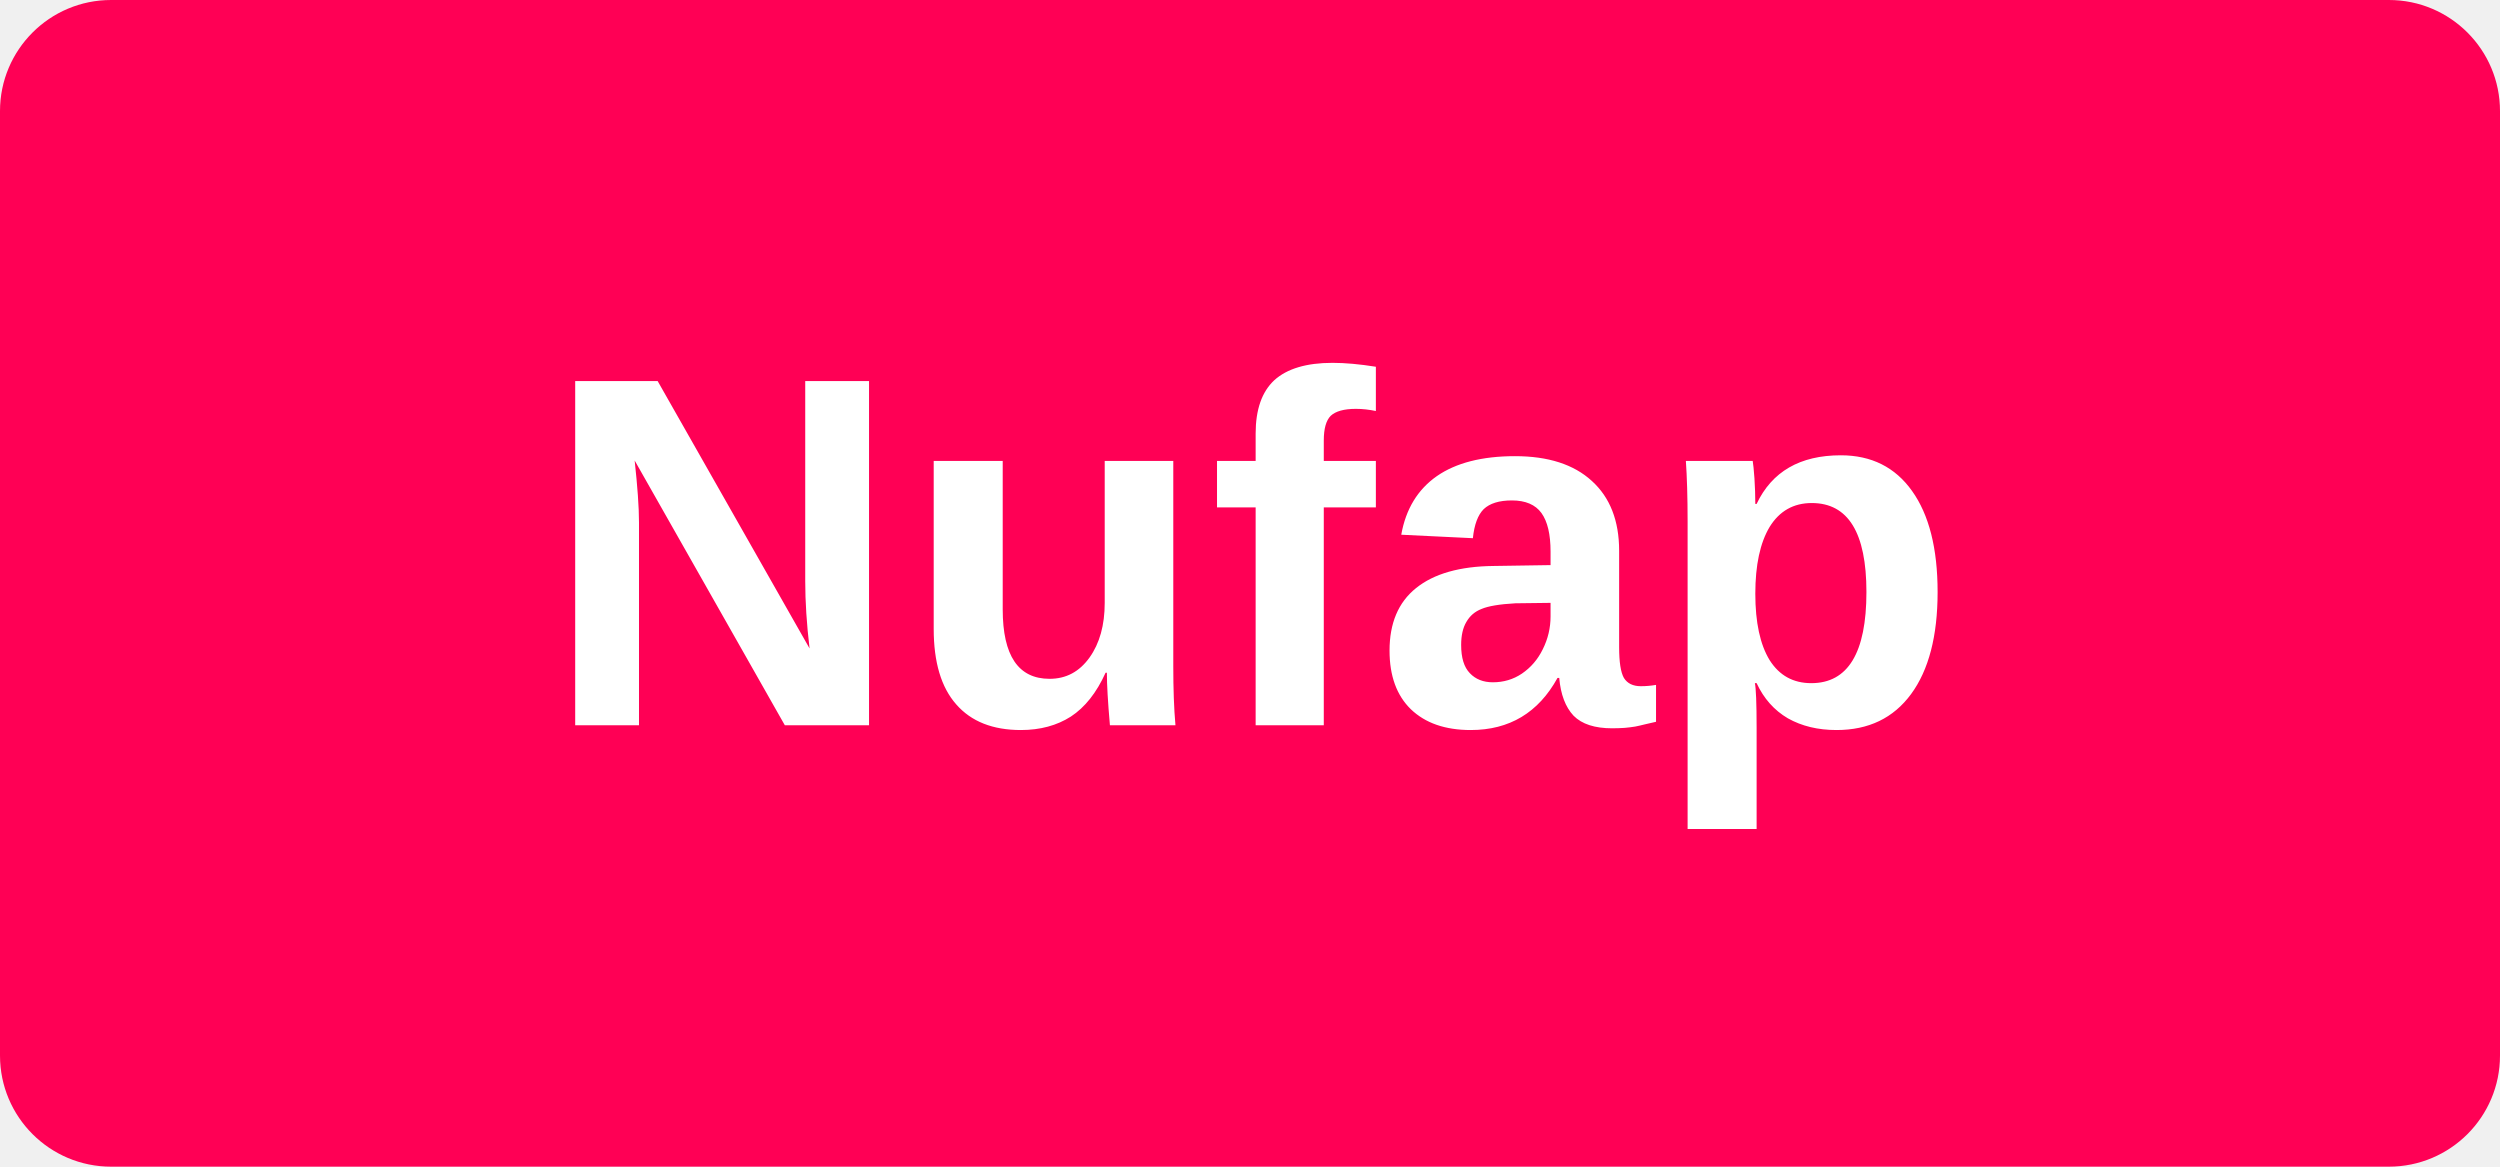
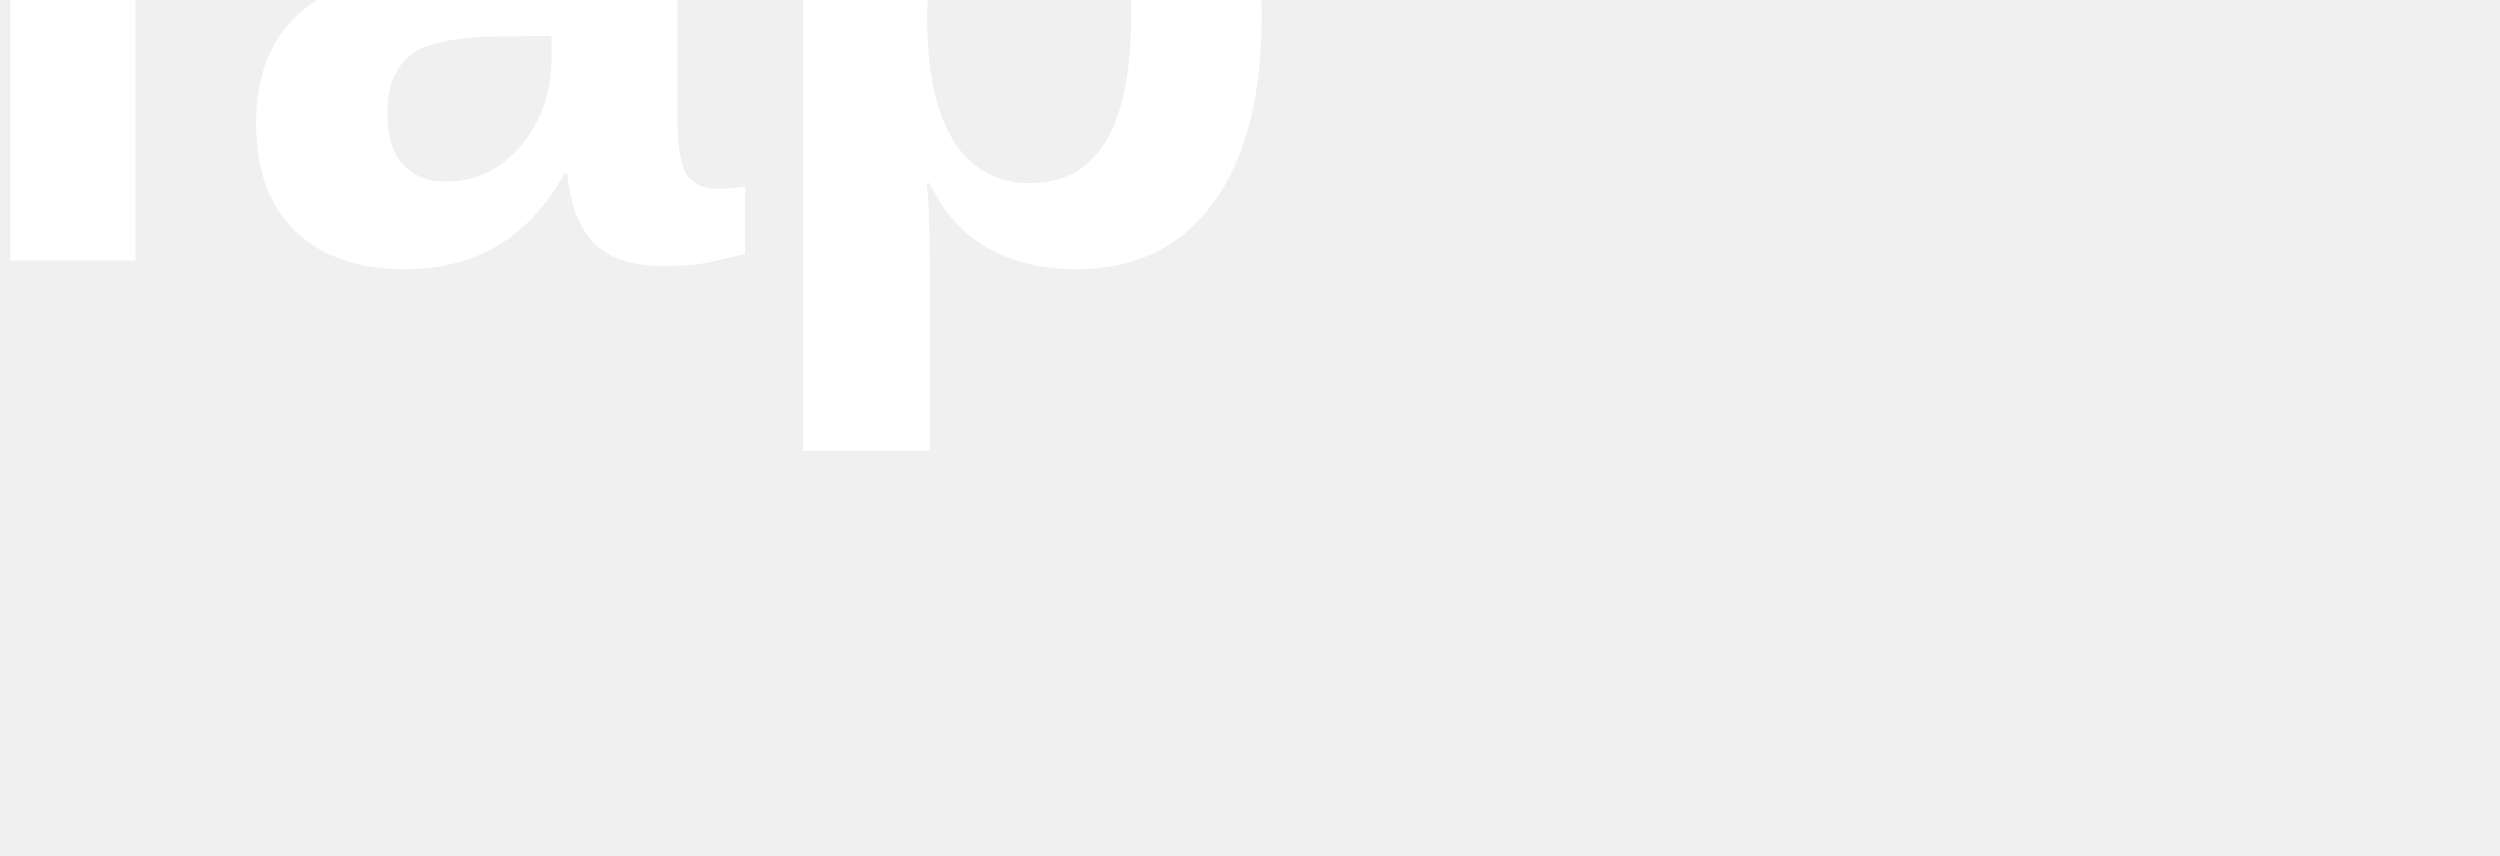
- <svg xmlns="http://www.w3.org/2000/svg" viewBox="0 0 90 42">
-   <rect width="100%" height="100%" rx="4" ry="4" fill="rgb(255,0,85)" />
-   <text x="50%" y="50%" dominant-baseline="middle" text-anchor="middle" font-family="Arial, sans-serif" font-size="18" font-weight="bold" fill="white">
-     Nufap
-   </text>
+ <svg xmlns="http://www.w3.org/2000/svg" id="auto-btn" font-family="Arial, sans-serif" font-weight="700" font-size="18">
+   <rect id="bg" x="0" y="0" rx="6" ry="6" fill="rgb(255,0,85)" />
+   <text id="label" text-anchor="middle" dominant-baseline="middle" fill="#fff">Nufap</text>
</svg>
